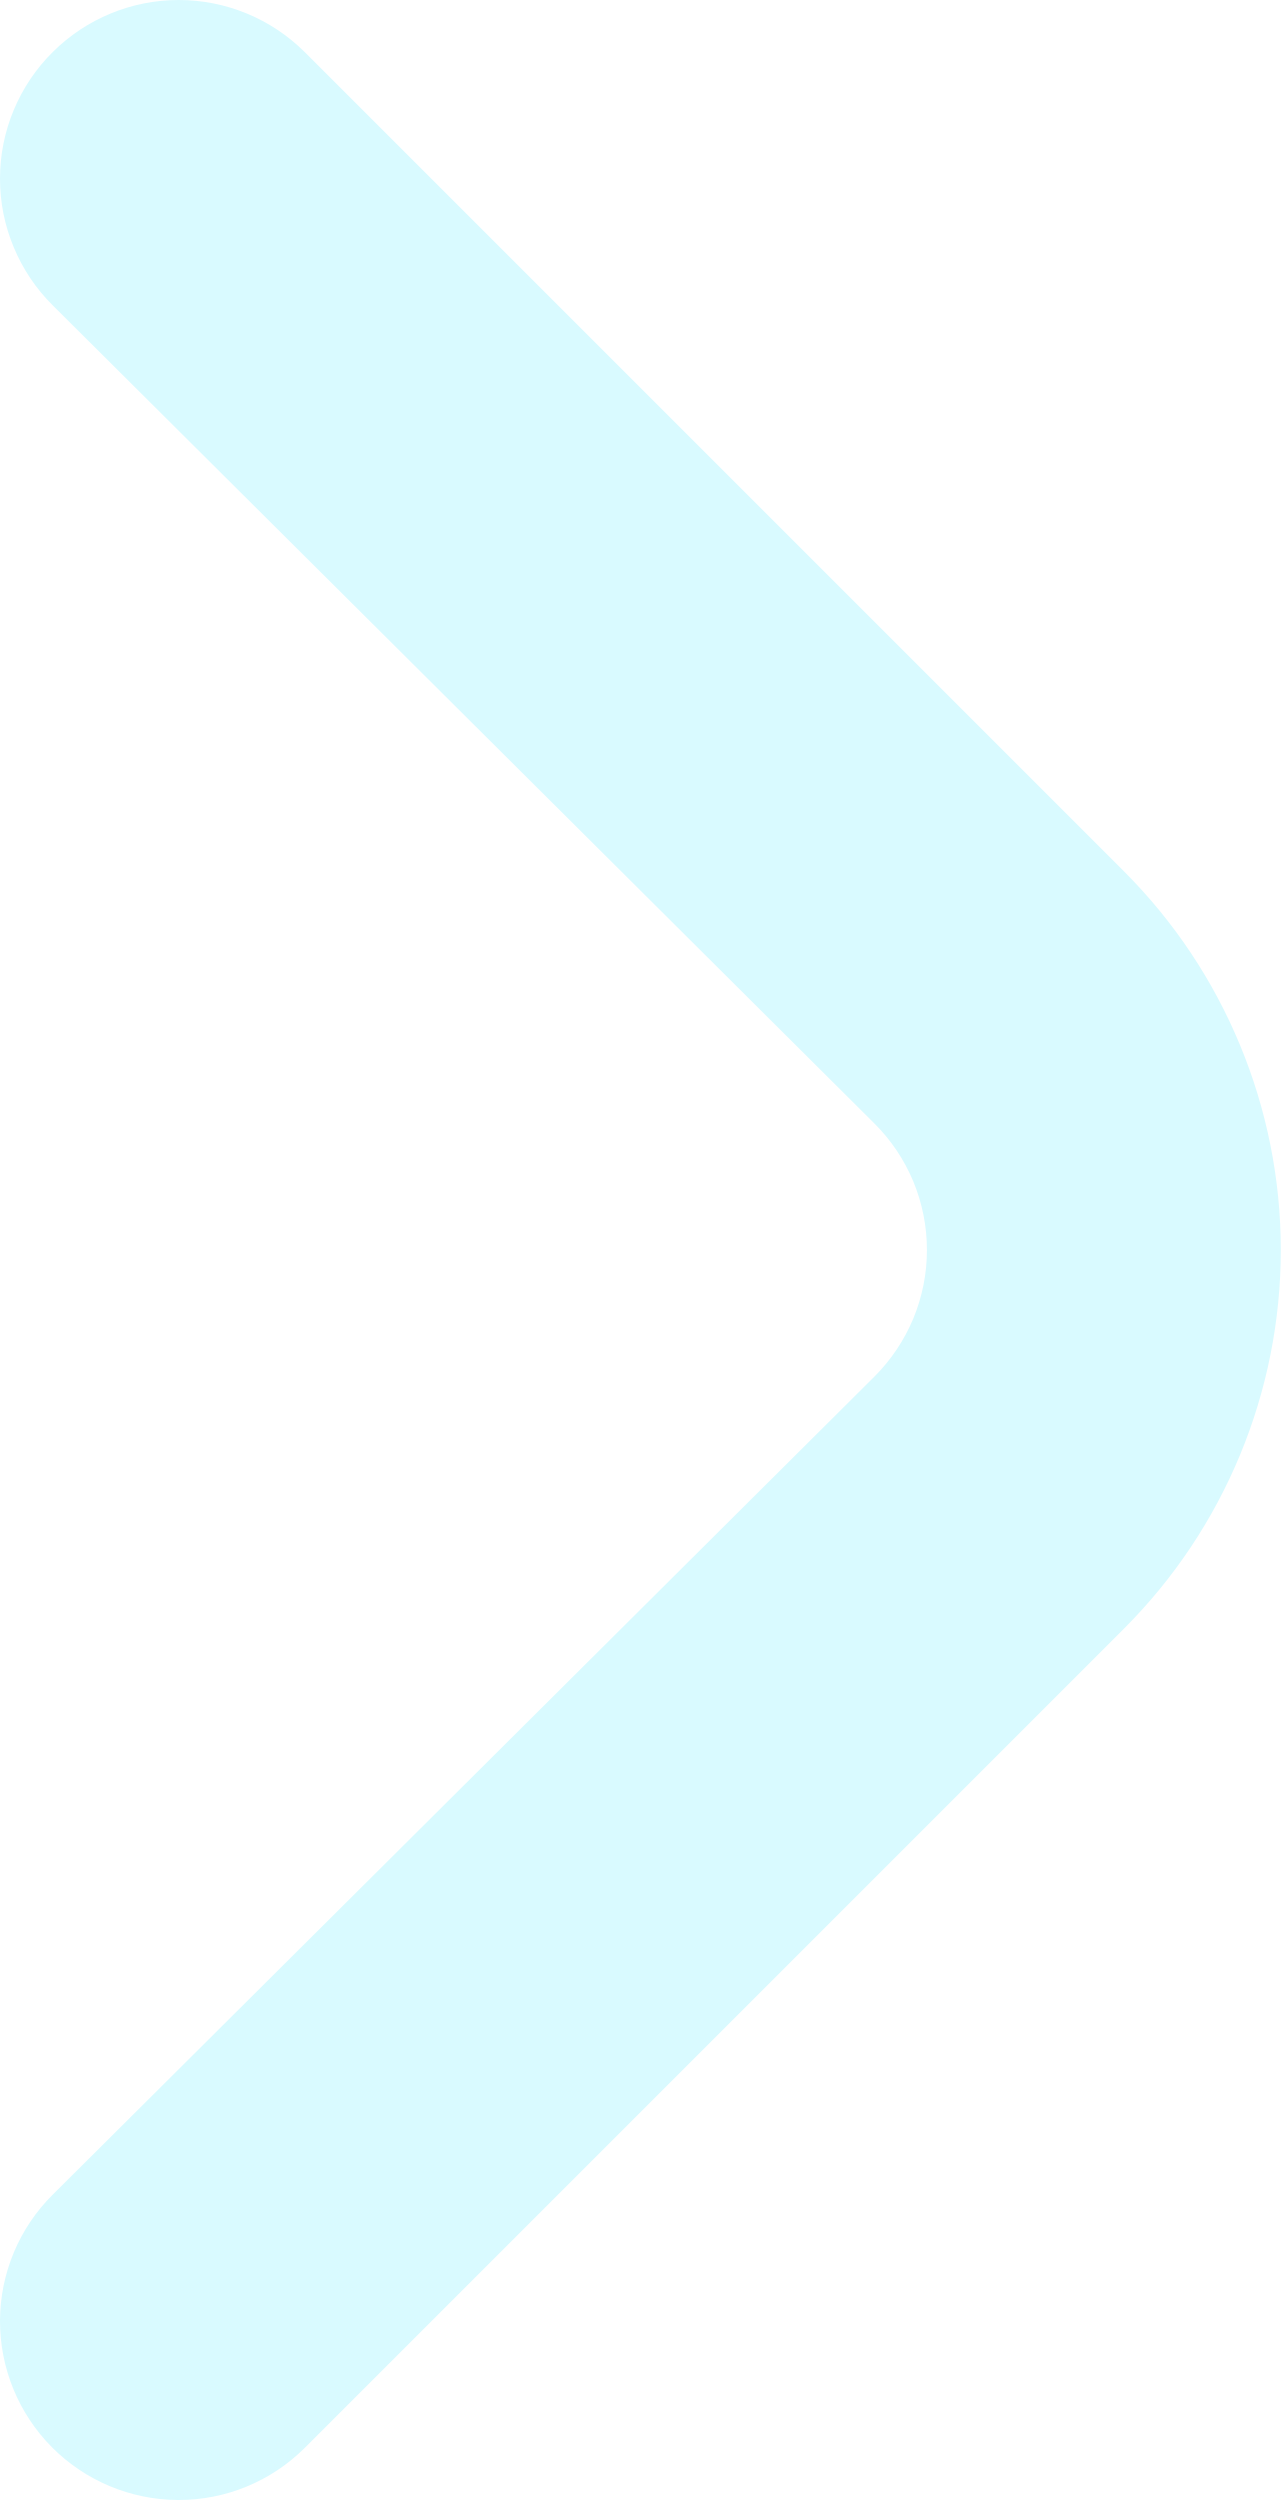
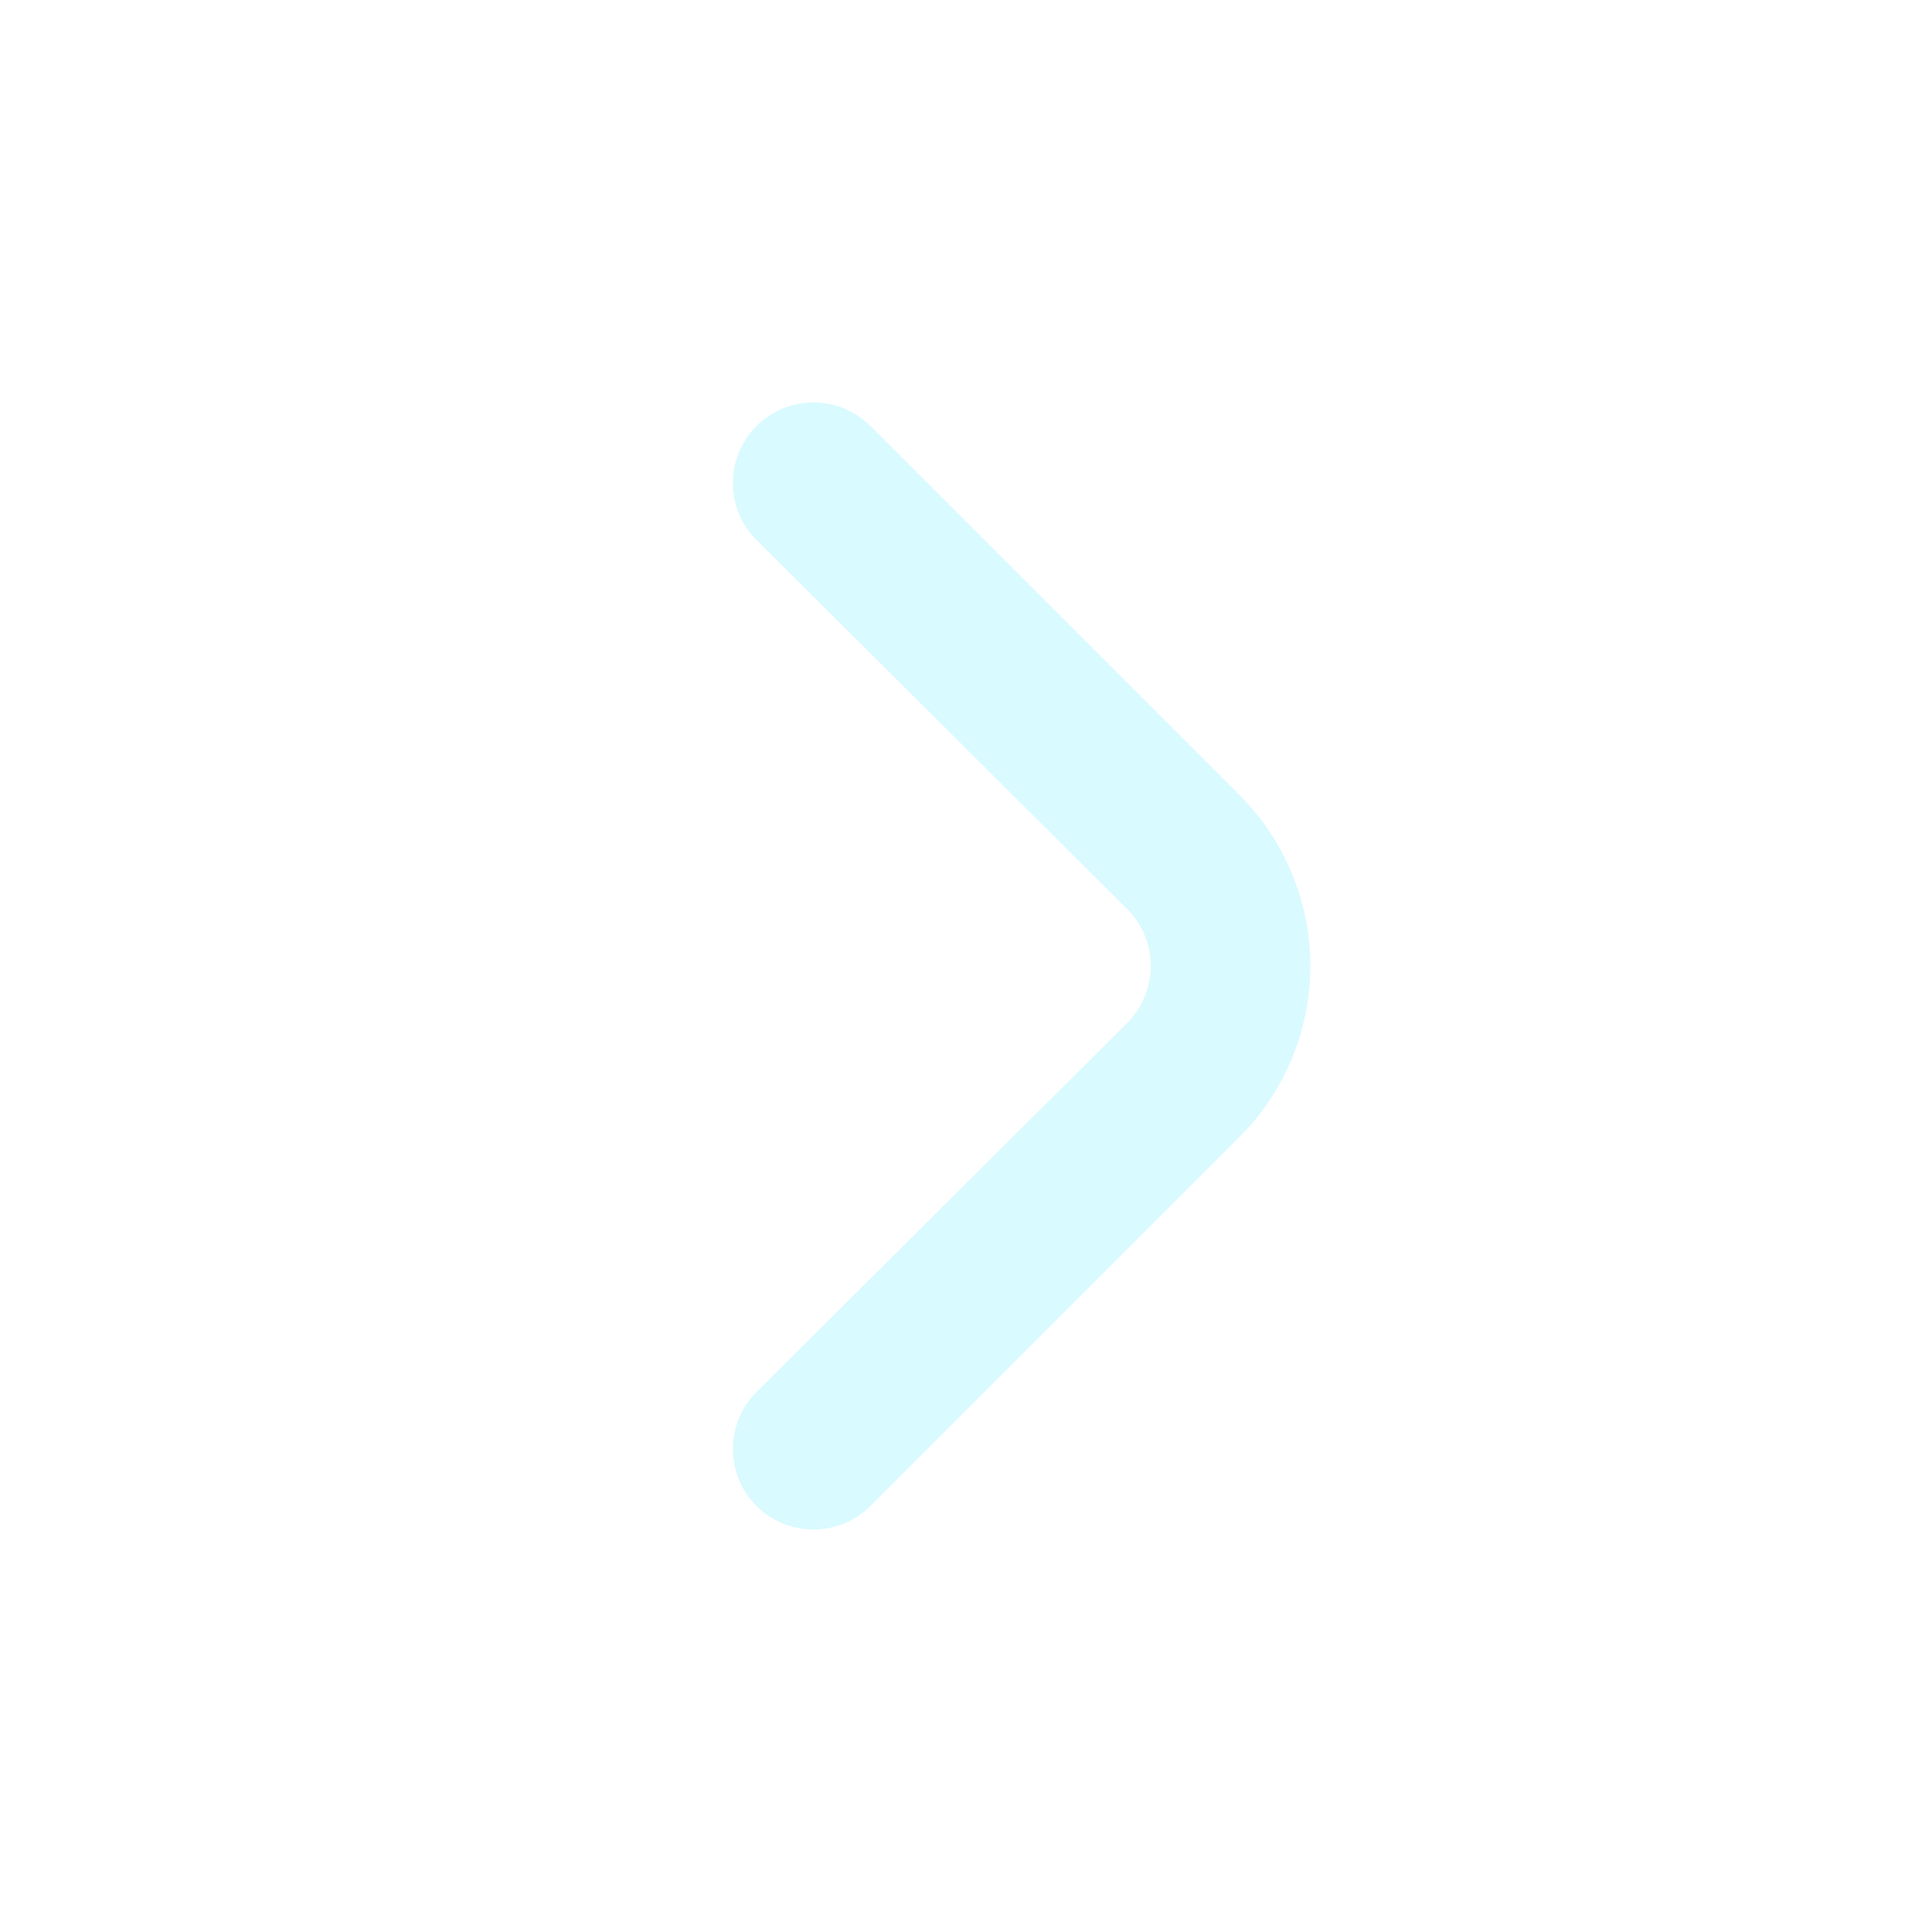
- <svg xmlns="http://www.w3.org/2000/svg" preserveAspectRatio="none" overflow="visible" style="display: block;" width="13.765" height="26.868" viewBox="0 0 13.765 26.868" fill="none">
-   <path id="Vector" d="M12.081 9.366L3.273 0.558C2.914 0.201 2.427 0 1.92 0C1.414 0 0.927 0.201 0.568 0.558C0.388 0.736 0.245 0.949 0.148 1.182C0.05 1.416 0 1.667 0 1.92C0 2.174 0.05 2.425 0.148 2.658C0.245 2.892 0.388 3.105 0.568 3.283L9.395 12.072C9.575 12.25 9.717 12.462 9.815 12.696C9.912 12.93 9.962 13.181 9.962 13.434C9.962 13.688 9.912 13.938 9.815 14.172C9.717 14.406 9.575 14.618 9.395 14.797L0.568 23.585C0.206 23.944 0.002 24.432 0 24.941C-0.001 25.45 0.199 25.939 0.558 26.301C0.917 26.662 1.404 26.866 1.914 26.868C2.423 26.87 2.912 26.669 3.273 26.31L12.081 17.502C13.159 16.423 13.765 14.96 13.765 13.434C13.765 11.909 13.159 10.445 12.081 9.366V9.366Z" fill="#D9FAFF" />
+ <svg xmlns="http://www.w3.org/2000/svg" preserveAspectRatio="none" overflow="visible" style="display: block;" width="46.055" height="46.055" viewBox="0 0 46.055 46.055" fill="none">
+   <g id="fi-rr-angle-small-right">
+     <path id="Vector" d="M29.552 18.959L20.744 10.151C20.384 9.794 19.898 9.593 19.391 9.593C18.884 9.593 18.397 9.794 18.038 10.151C17.858 10.33 17.715 10.542 17.618 10.776C17.52 11.01 17.47 11.26 17.47 11.514C17.47 11.767 17.52 12.018 17.618 12.252C17.715 12.486 17.858 12.698 18.038 12.876L26.865 21.665C27.045 21.843 27.188 22.056 27.285 22.289C27.382 22.523 27.433 22.774 27.433 23.027C27.433 23.281 27.382 23.532 27.285 23.765C27.188 23.999 27.045 24.212 26.865 24.39L18.038 33.179C17.676 33.538 17.472 34.025 17.471 34.534C17.469 35.044 17.669 35.533 18.028 35.894C18.387 36.255 18.875 36.459 19.384 36.461C19.893 36.463 20.382 36.262 20.744 35.904L29.552 27.096C30.63 26.016 31.235 24.553 31.235 23.027C31.235 21.502 30.63 20.039 29.552 18.959V18.959Z" fill="#D9FAFF" />
+   </g>
</svg>
